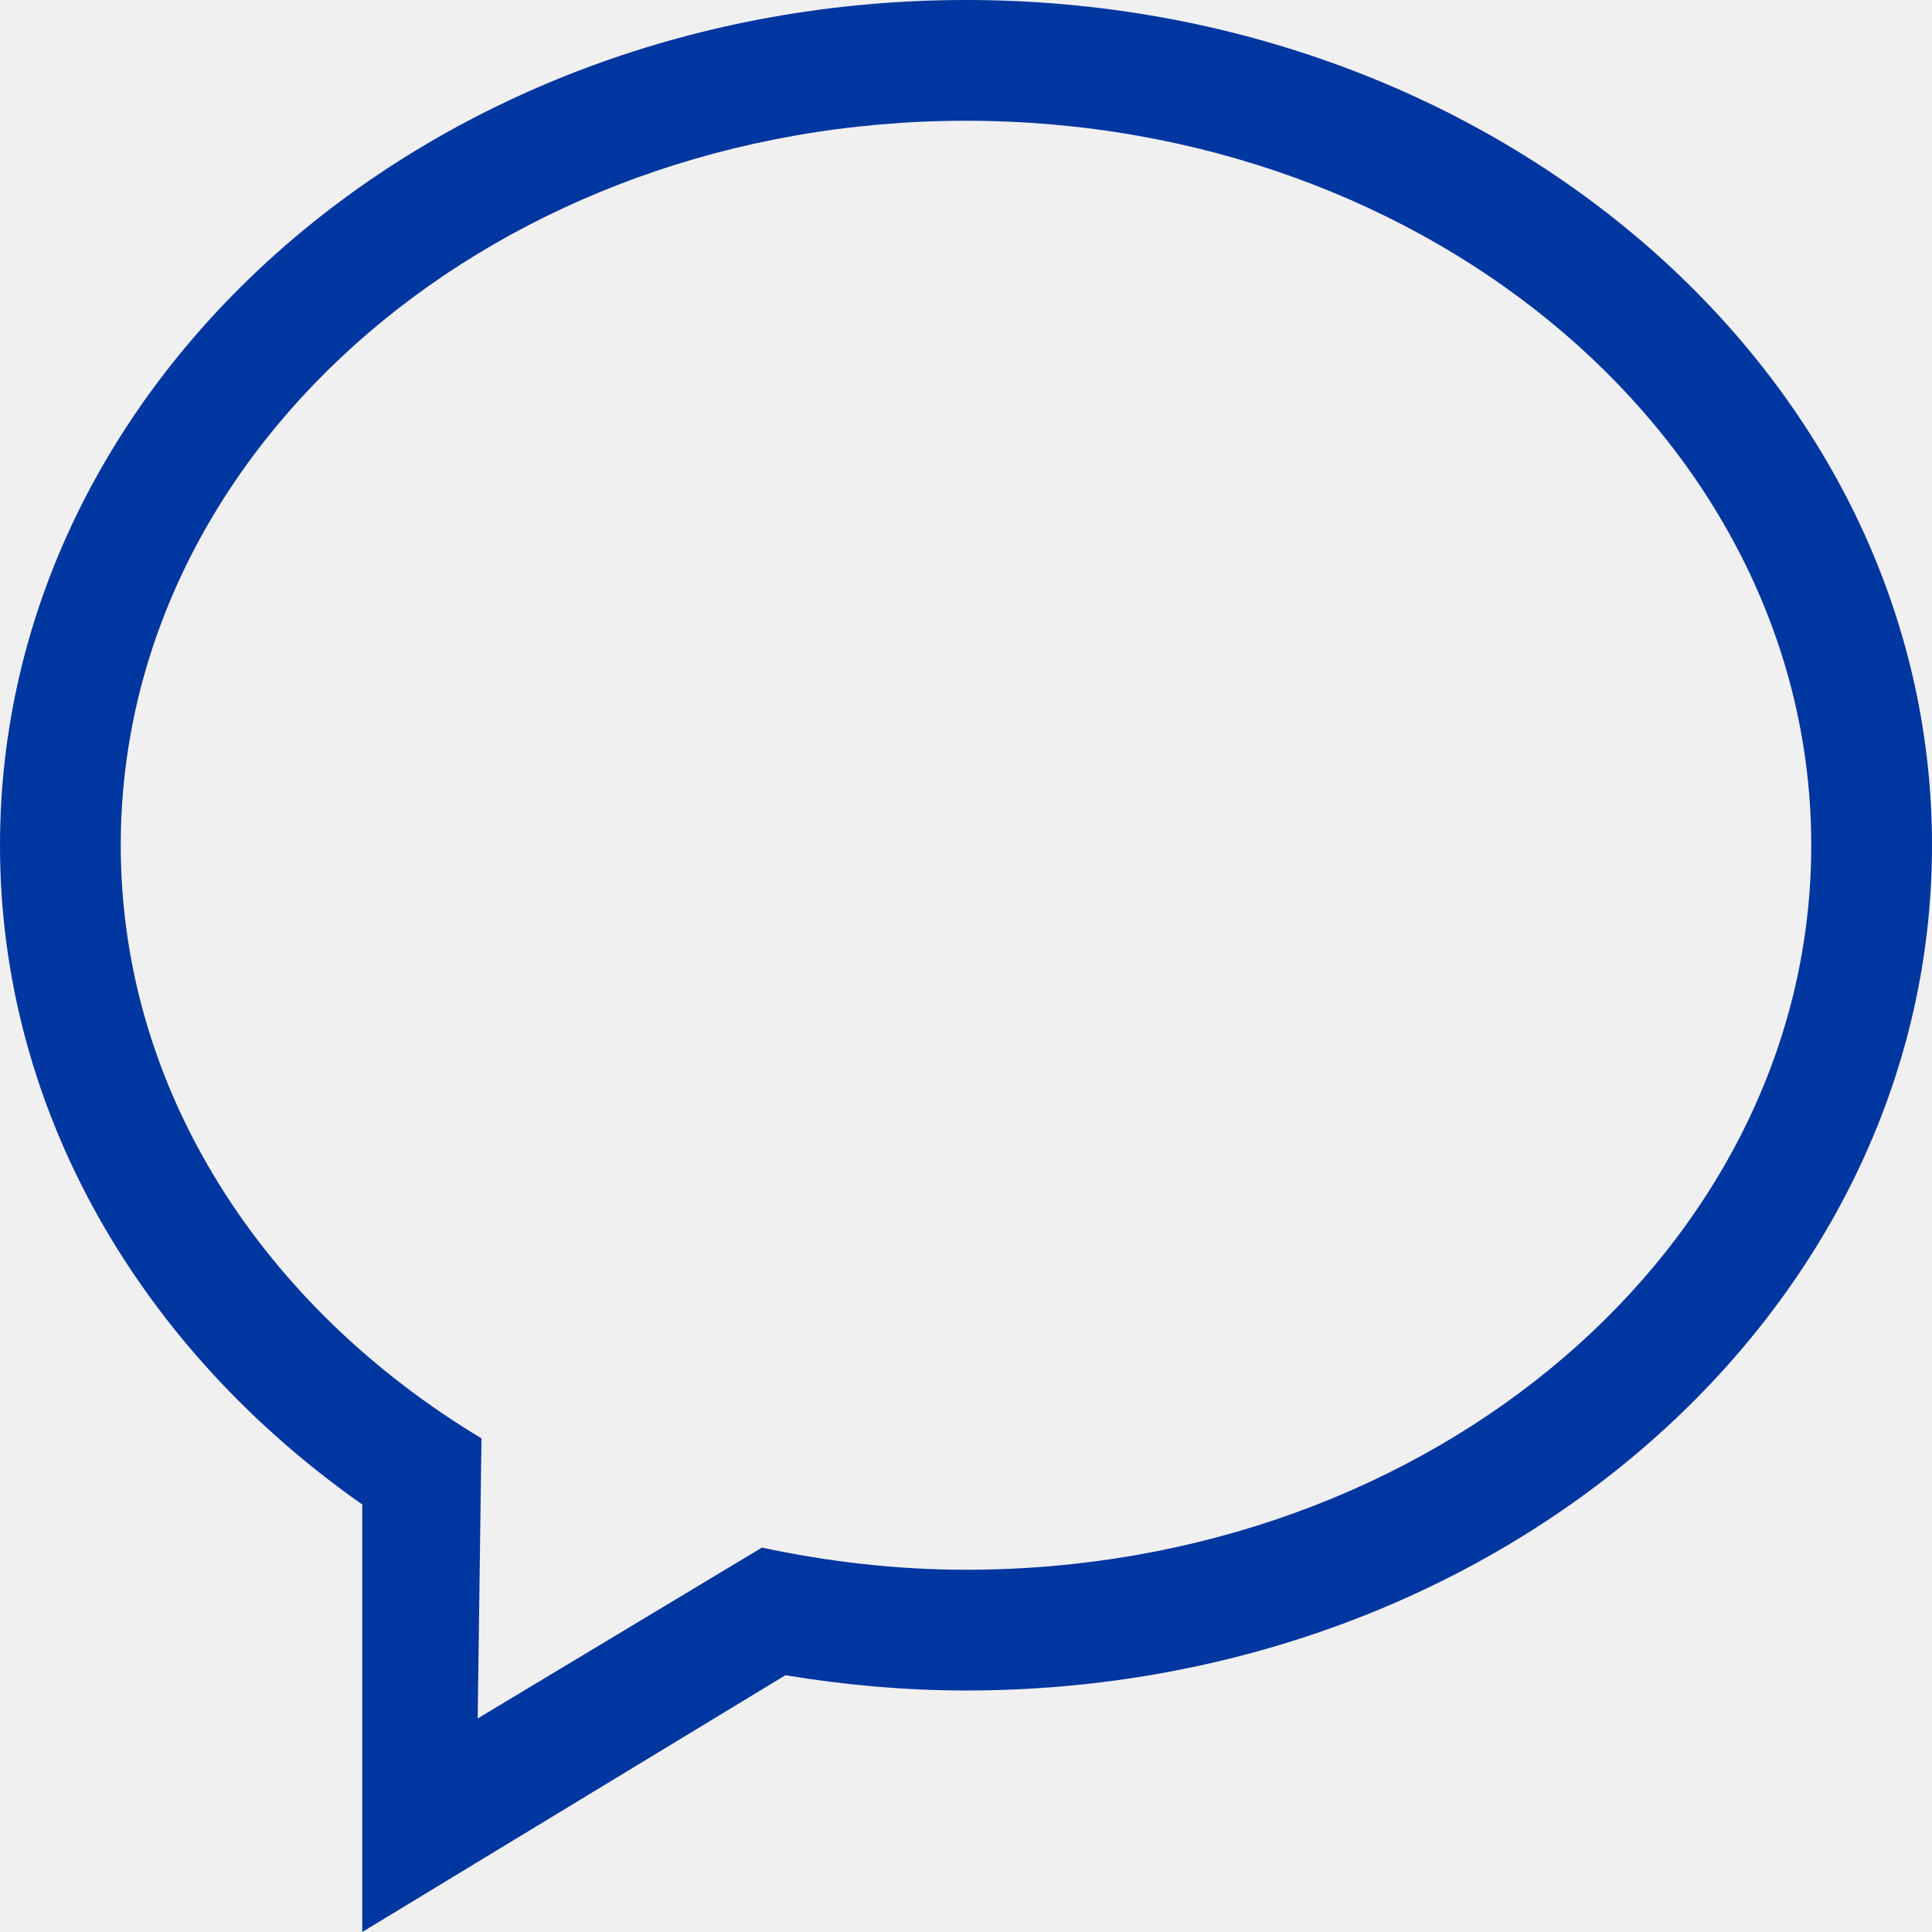
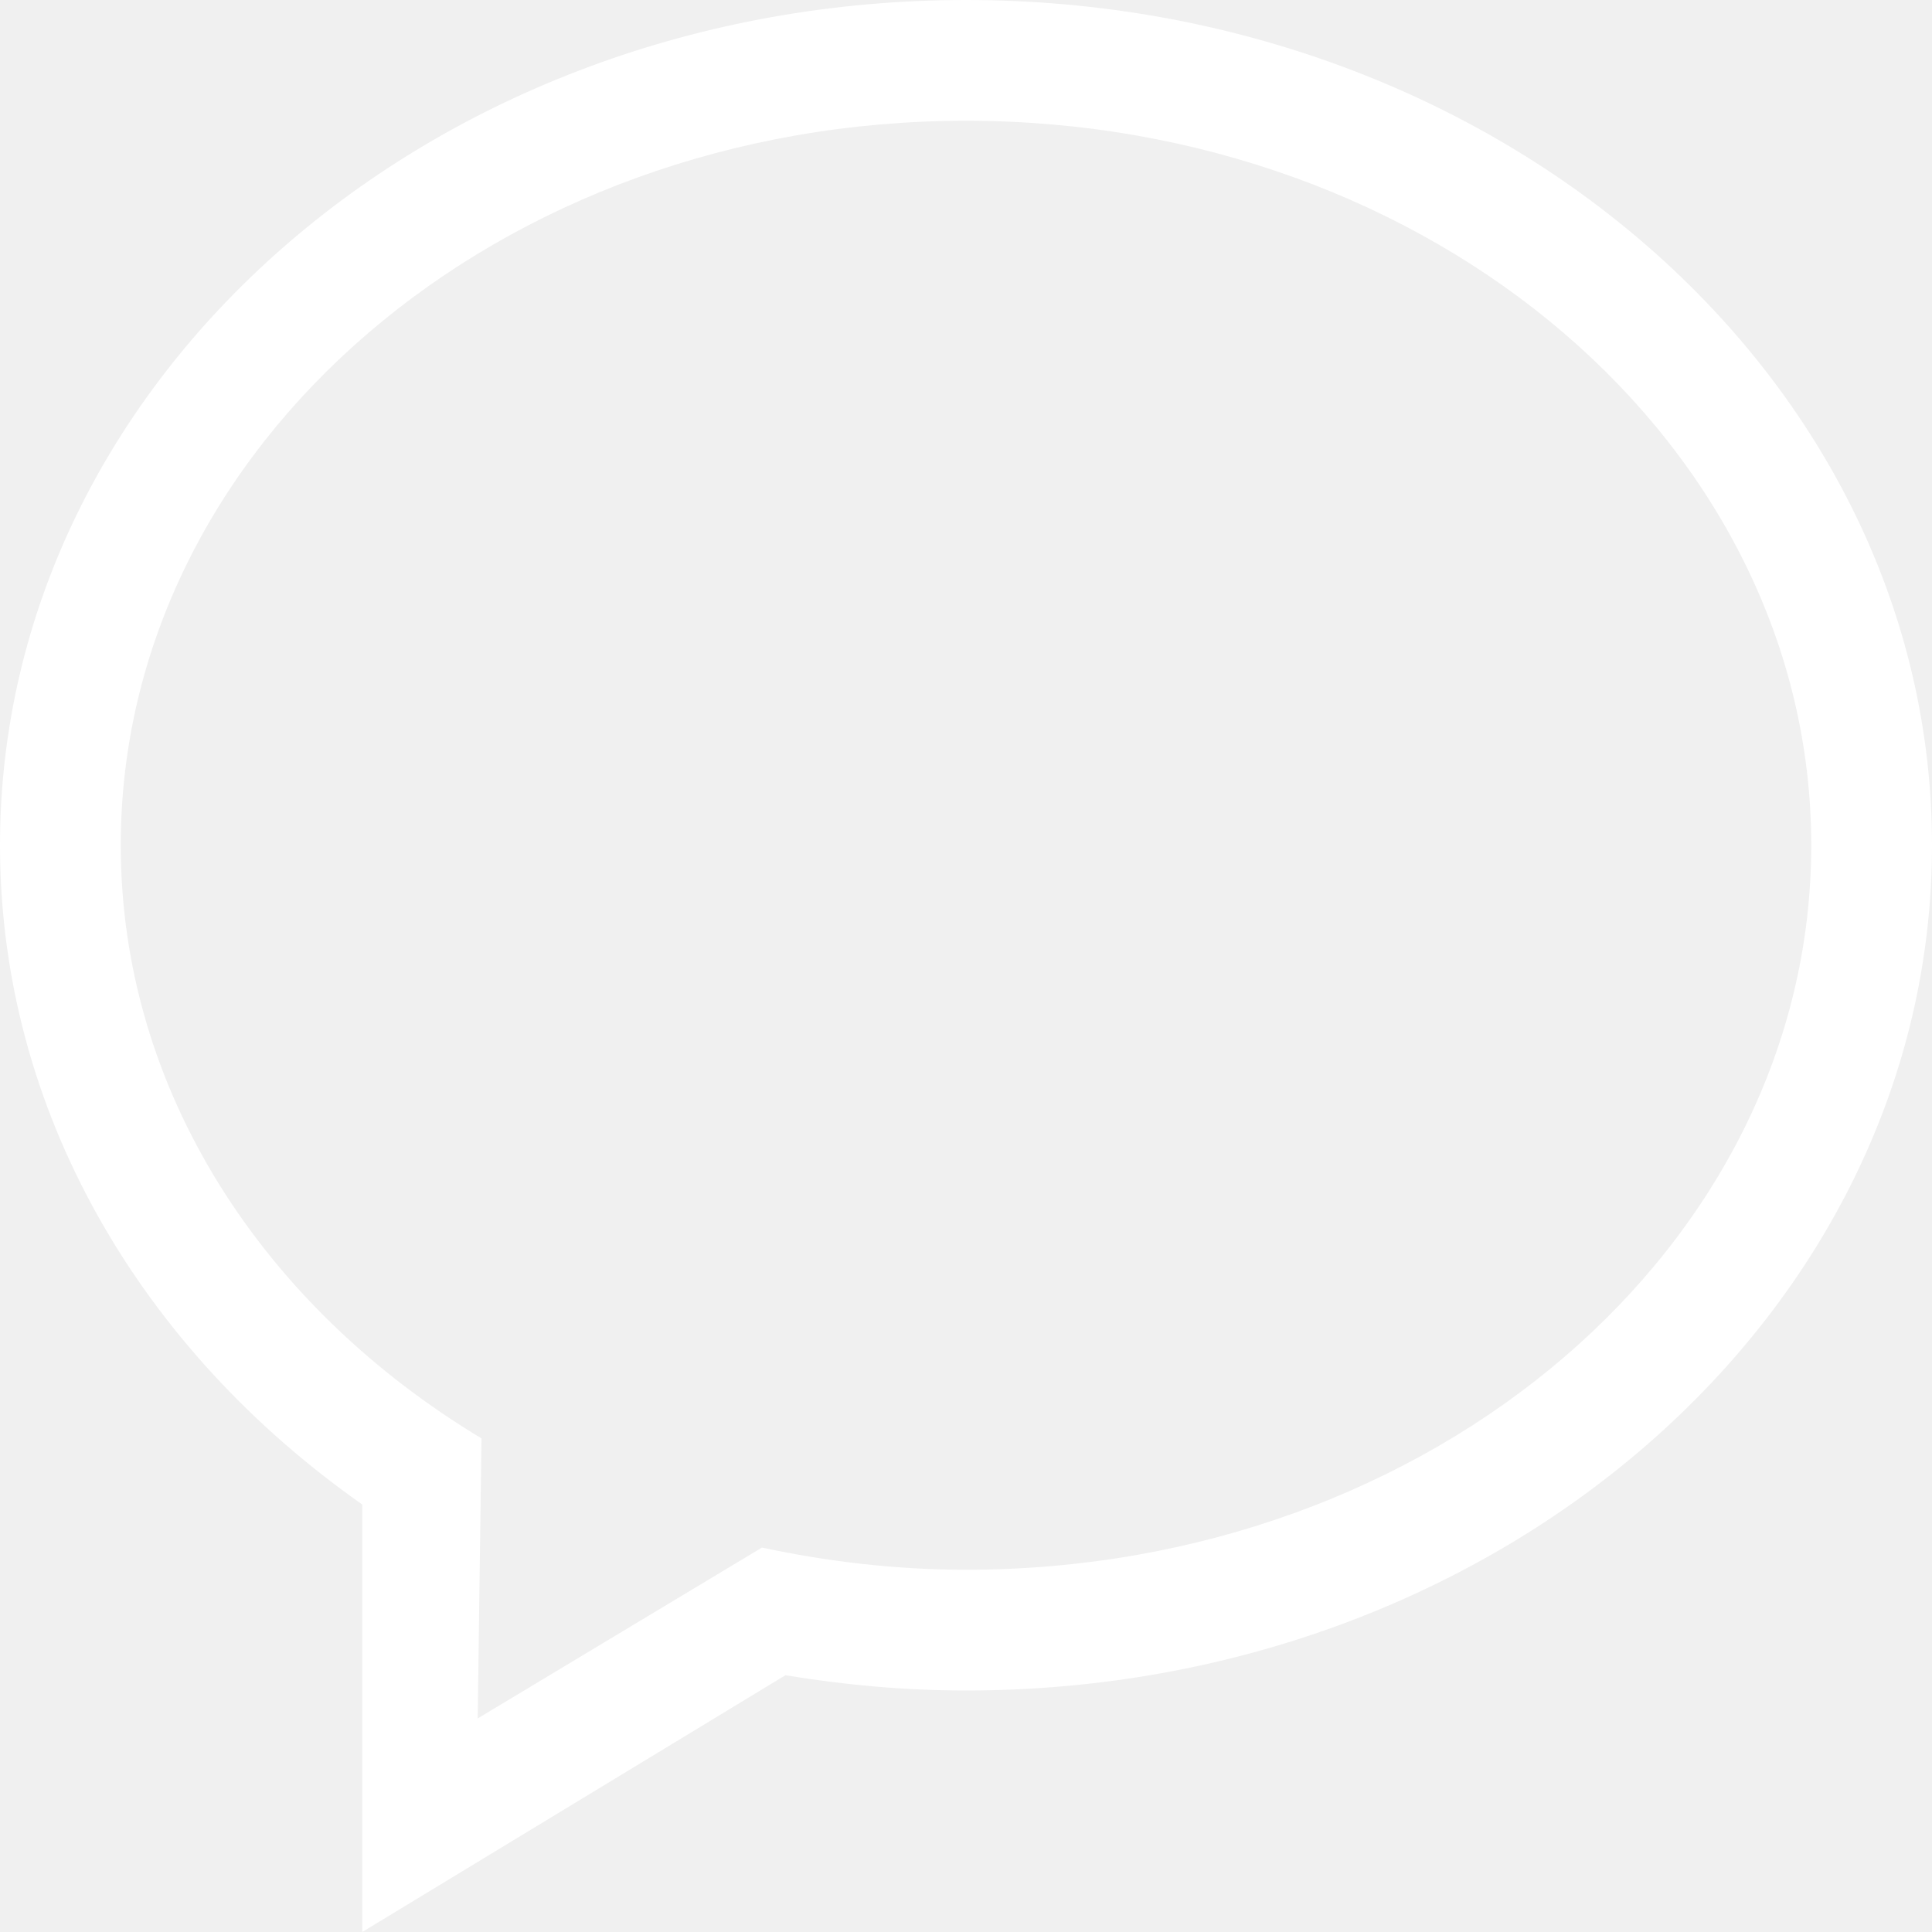
<svg xmlns="http://www.w3.org/2000/svg" width="800px" height="800px" viewBox="0 0 32 32">
  <defs />
  <g id="Page-1" stroke="none" stroke-width="1" fill="none" fill-rule="evenodd">
-     <g id="Icon-Set" transform="translate(-100, -255)" fill="#0036a0">
+     <g id="Icon-Set" transform="translate(-100, -255)" fill="#fff">
      <path d="M116,281 C114.832,281 113.704,280.864 112.62,280.633 L107.912,283.463 L107.975,278.824 C104.366,276.654 102,273.066 102,269 C102,262.373 108.268,257 116,257 C123.732,257 130,262.373 130,269 C130,275.628 123.732,281 116,281 L116,281 Z M116,255 C107.164,255 100,261.269 100,269 C100,273.419 102.345,277.354 106,279.919 L106,287 L113.009,282.747 C113.979,282.907 114.977,283 116,283 C124.836,283 132,276.732 132,269 C132,261.269 124.836,255 116,255 L116,255 Z" id="comment-1" />
    </g>
  </g>
</svg>
